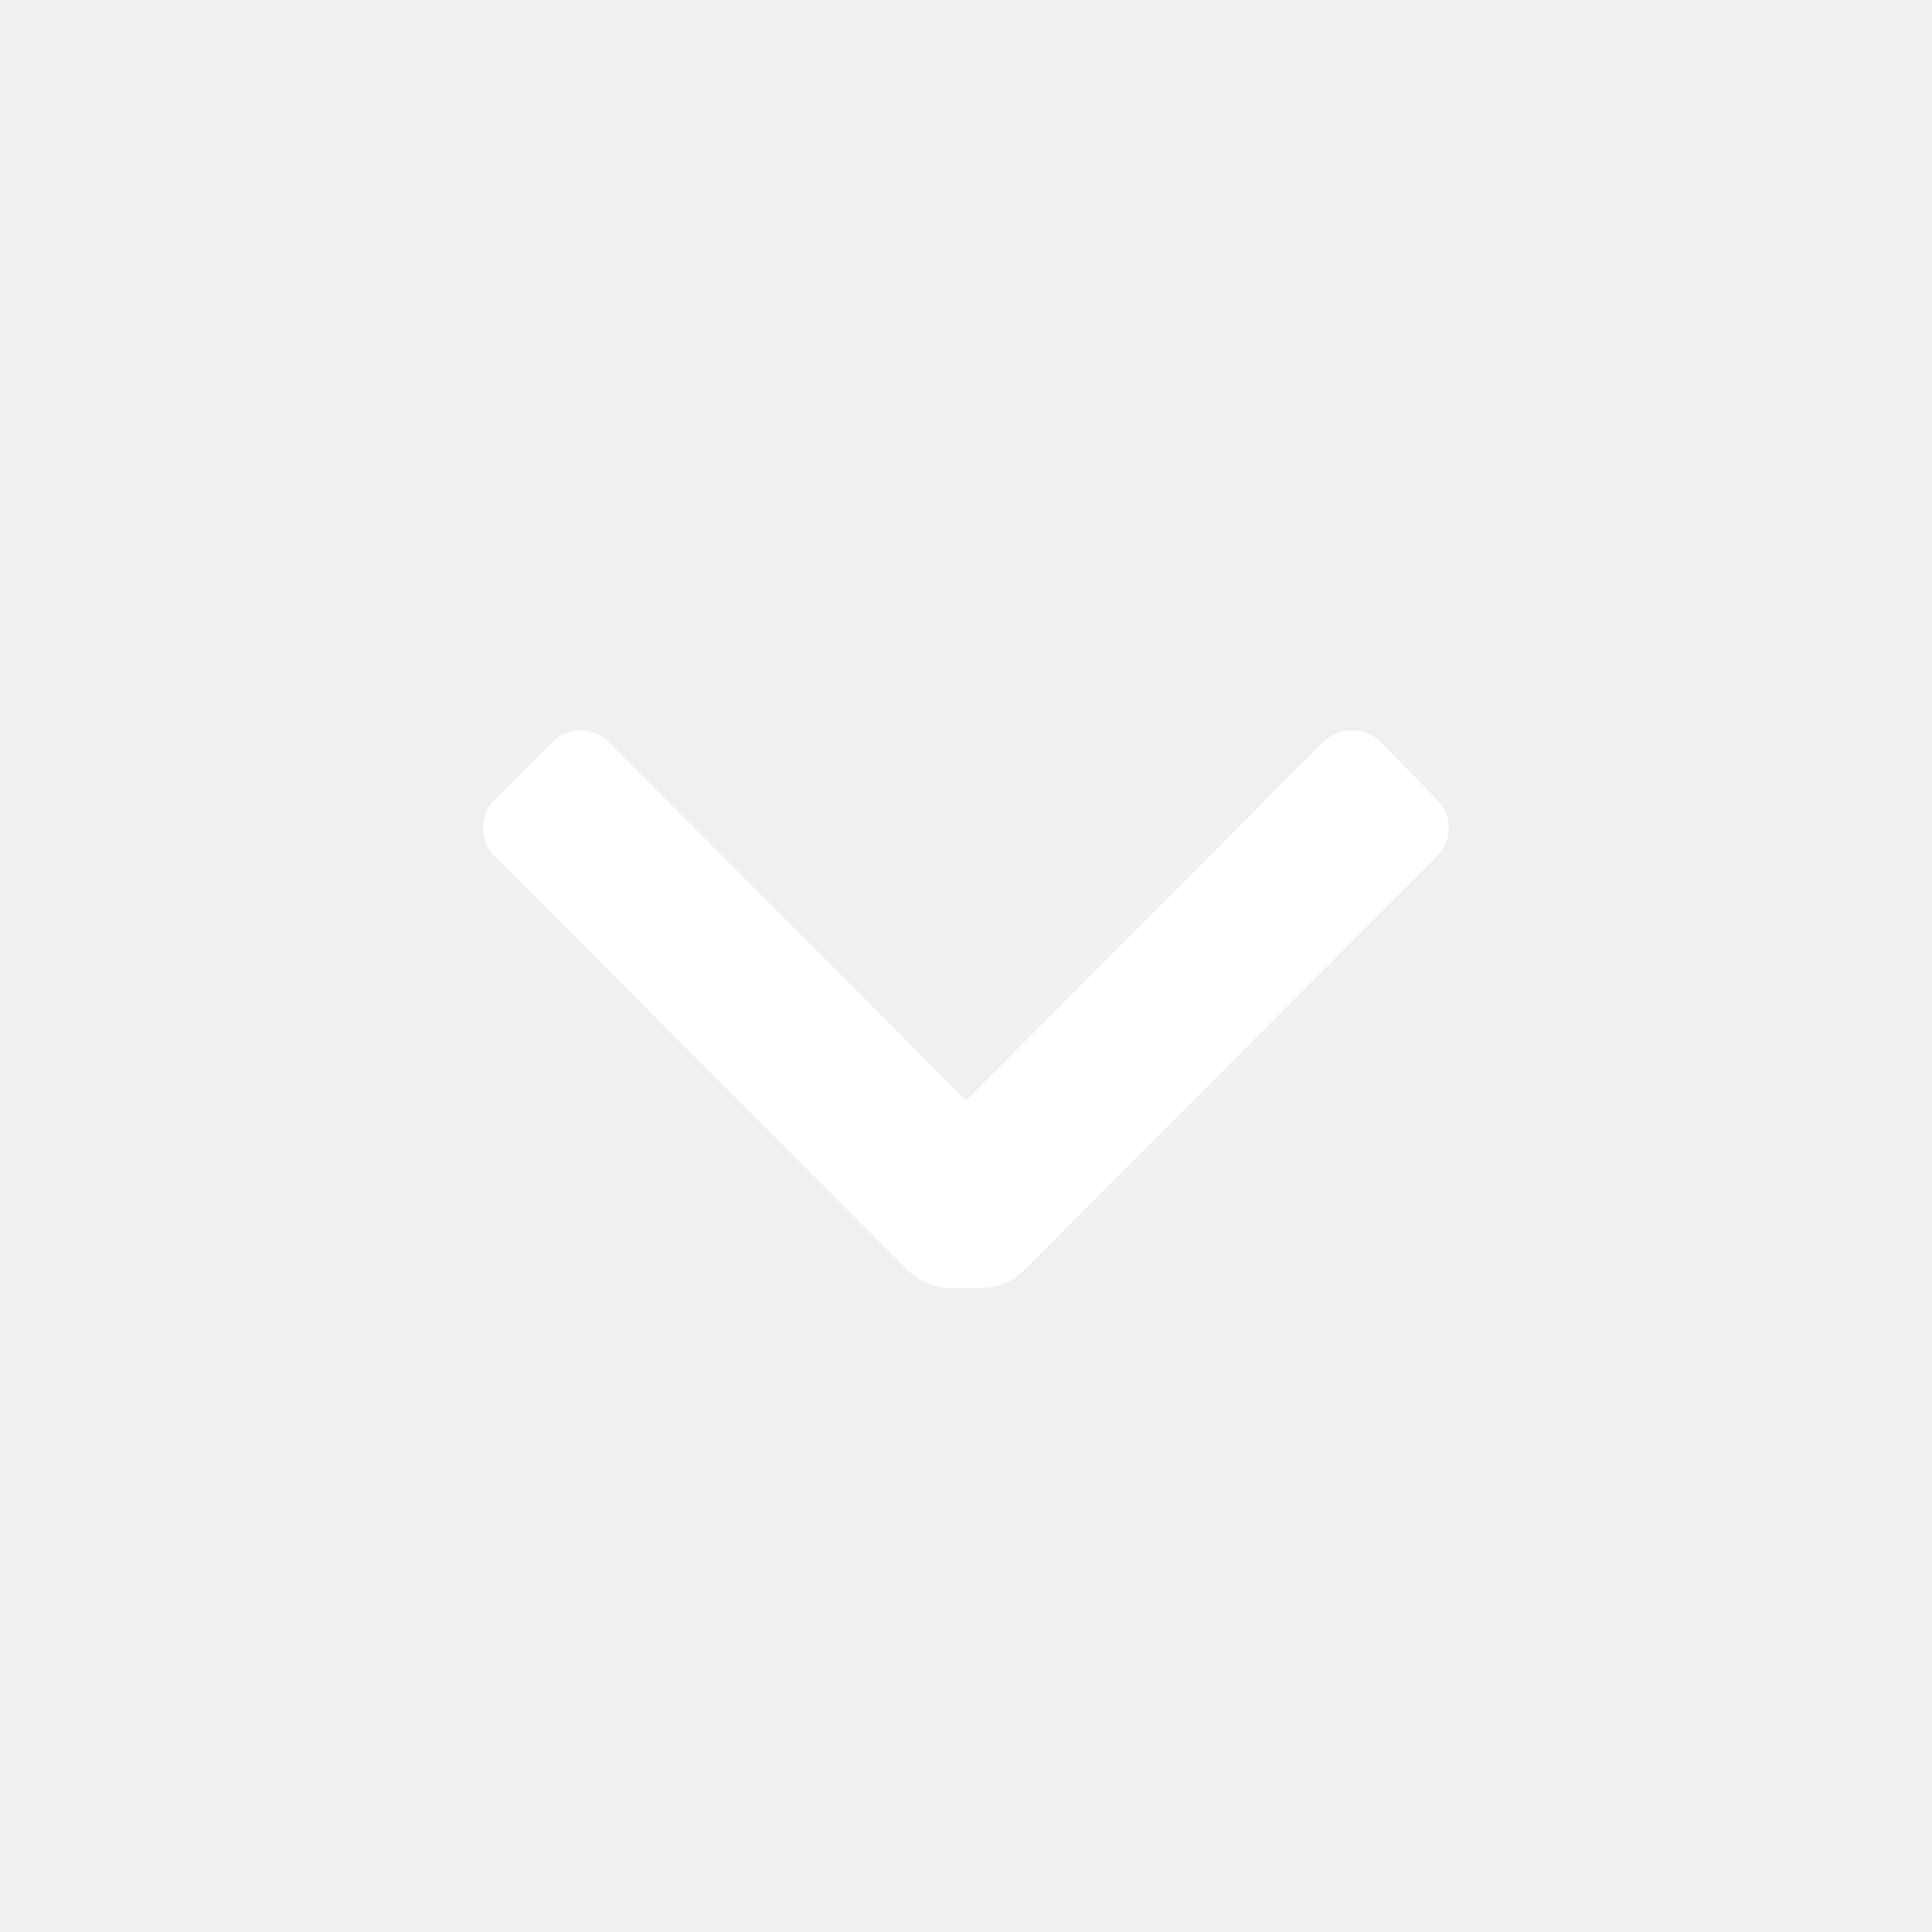
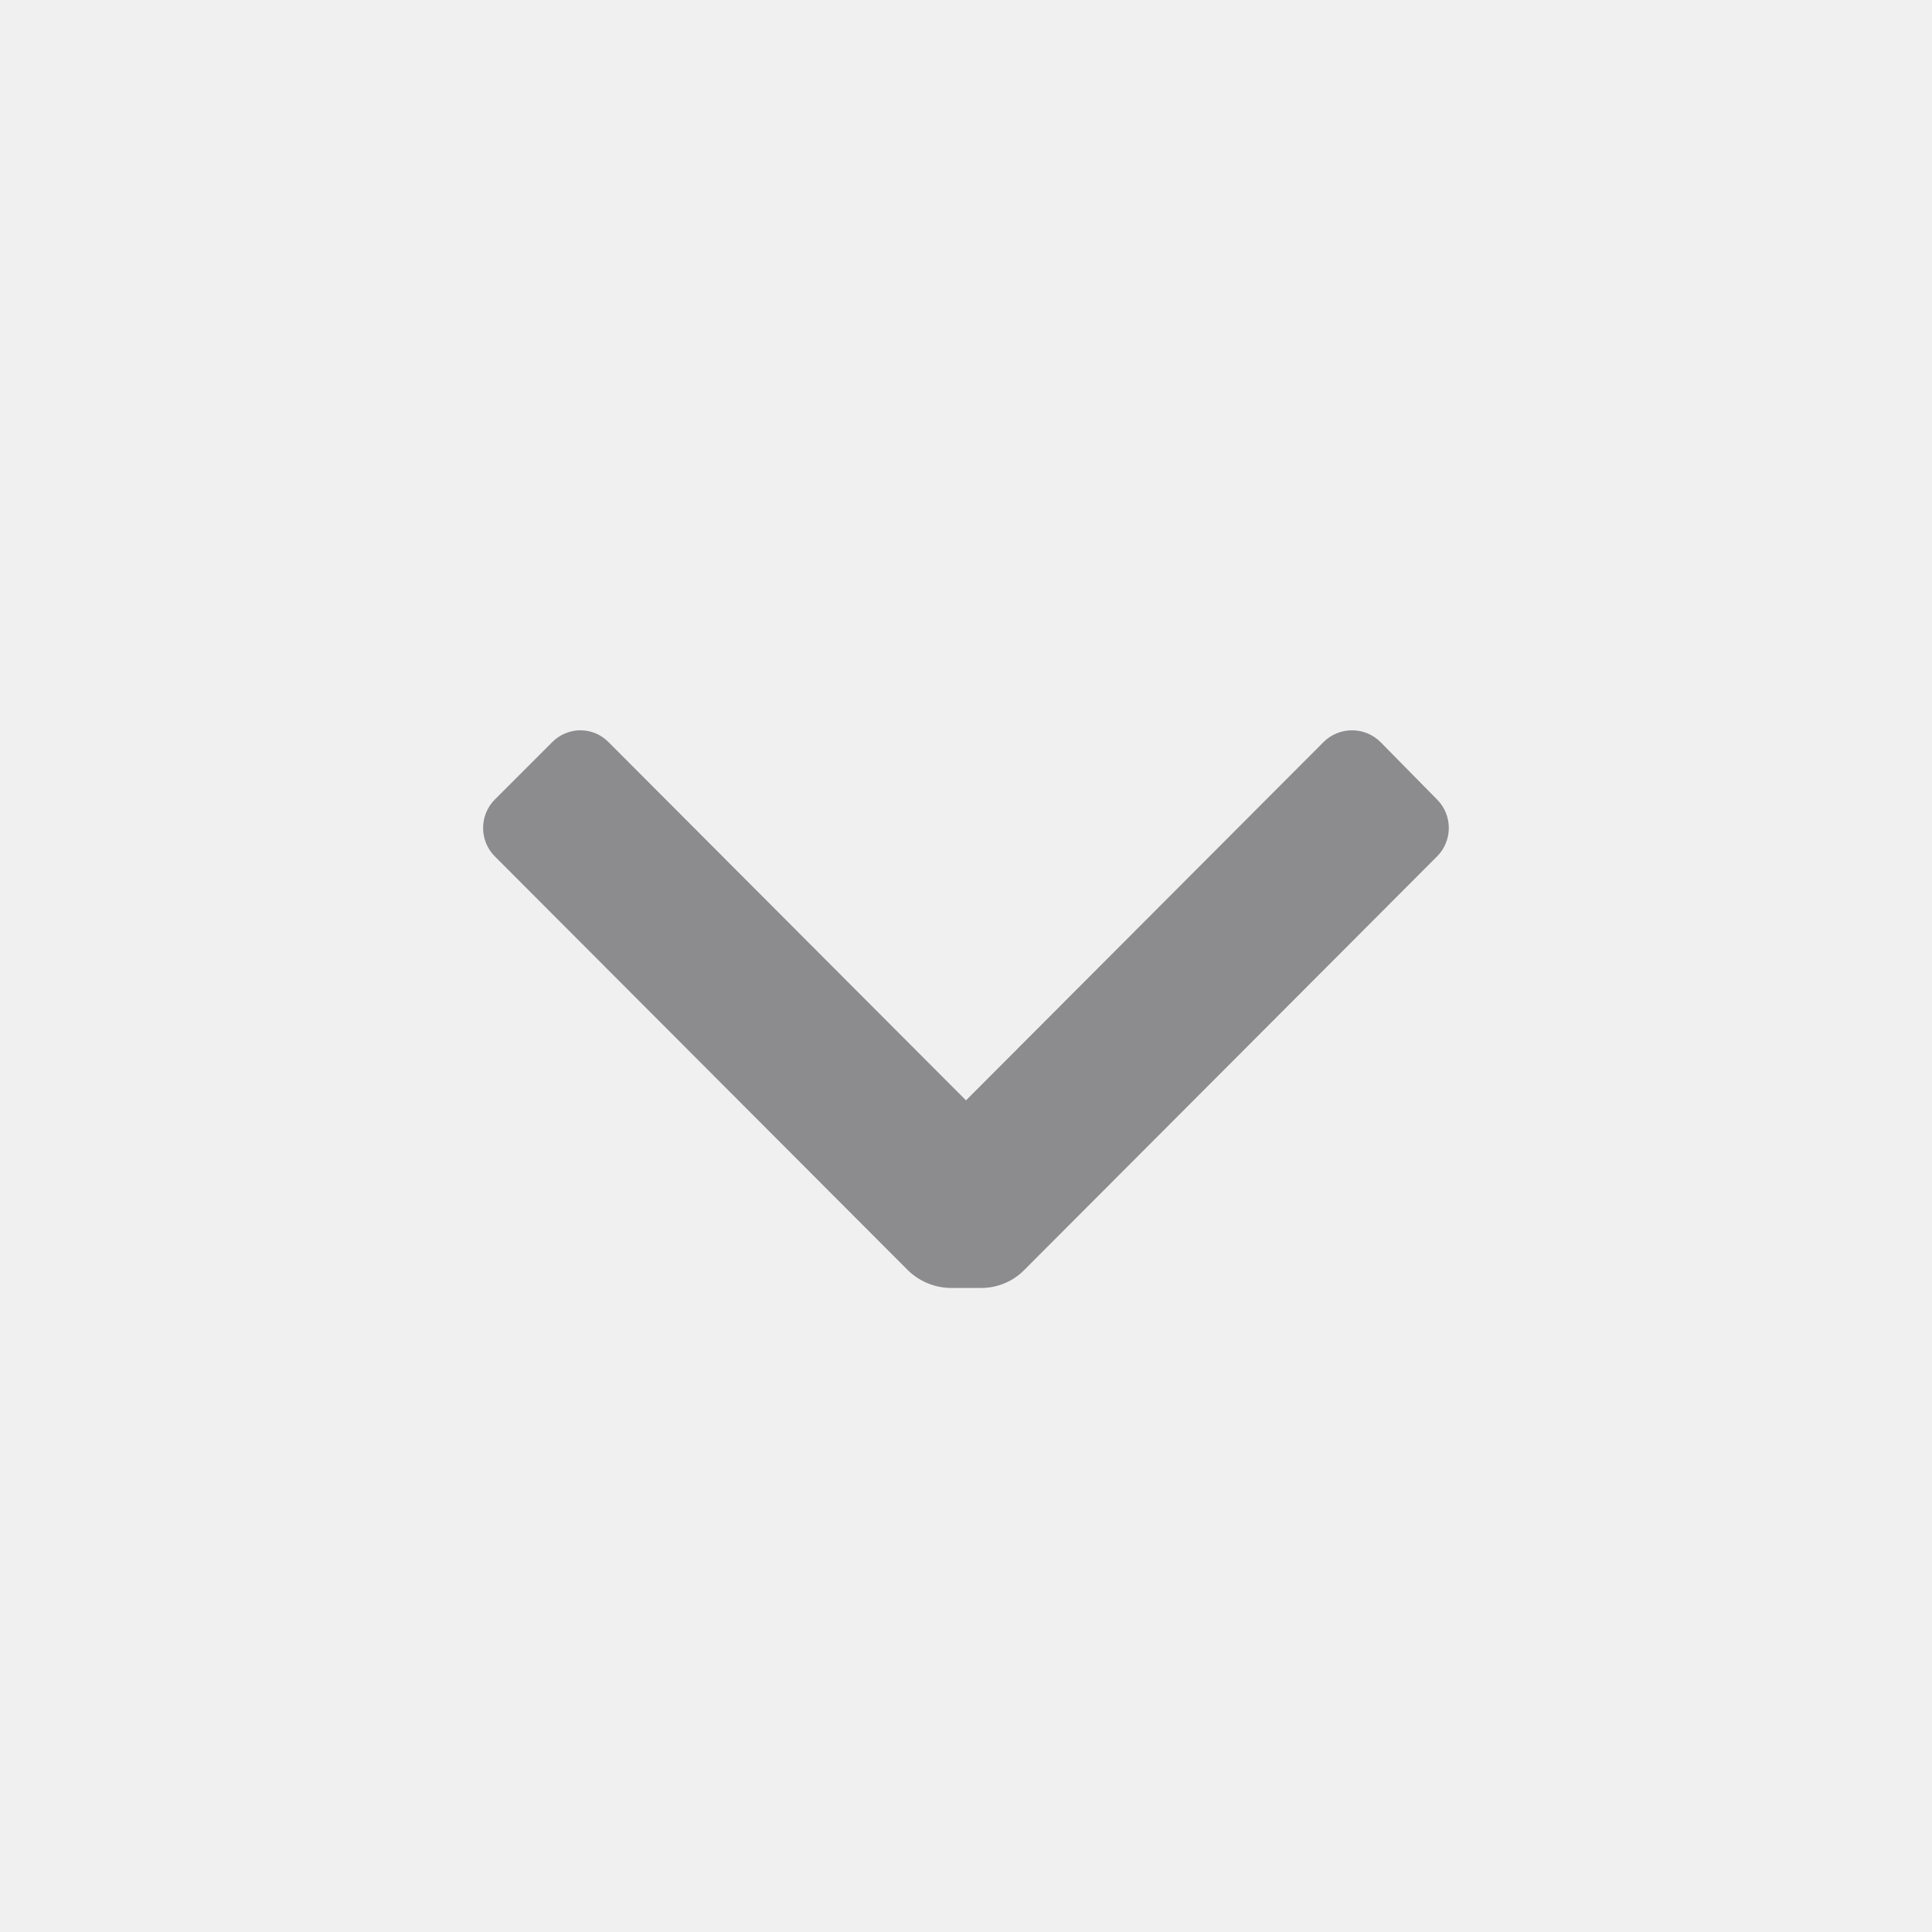
<svg xmlns="http://www.w3.org/2000/svg" fill="none" height="20" viewBox="0 0 20 20" width="20">
-   <path d="m10.6 13.15c-.117.117-.276.183-.442.183h-.317c-.165-.002-.324-.068-.442-.183l-4.275-4.283c-.079-.078-.123-.185-.123-.296s.044-.218.123-.296l.592-.592c.077-.078.182-.123.292-.123s.215.044.292.123l3.7 3.708 3.7-3.708c.078-.079.185-.123.296-.123s.218.044.296.123l.583.592c.079.078.123.185.123.296s-.044.218-.123.296z" fill="#fff" />
+   <path d="m10.6 13.15c-.117.117-.276.183-.442.183h-.317c-.165-.002-.324-.068-.442-.183l-4.275-4.283c-.079-.078-.123-.185-.123-.296s.044-.218.123-.296l.592-.592c.077-.078.182-.123.292-.123s.215.044.292.123l3.7 3.708 3.7-3.708c.078-.079.185-.123.296-.123s.218.044.296.123l.583.592c.079.078.123.185.123.296s-.044.218-.123.296z" fill="#8C8B8E" />
</svg>
